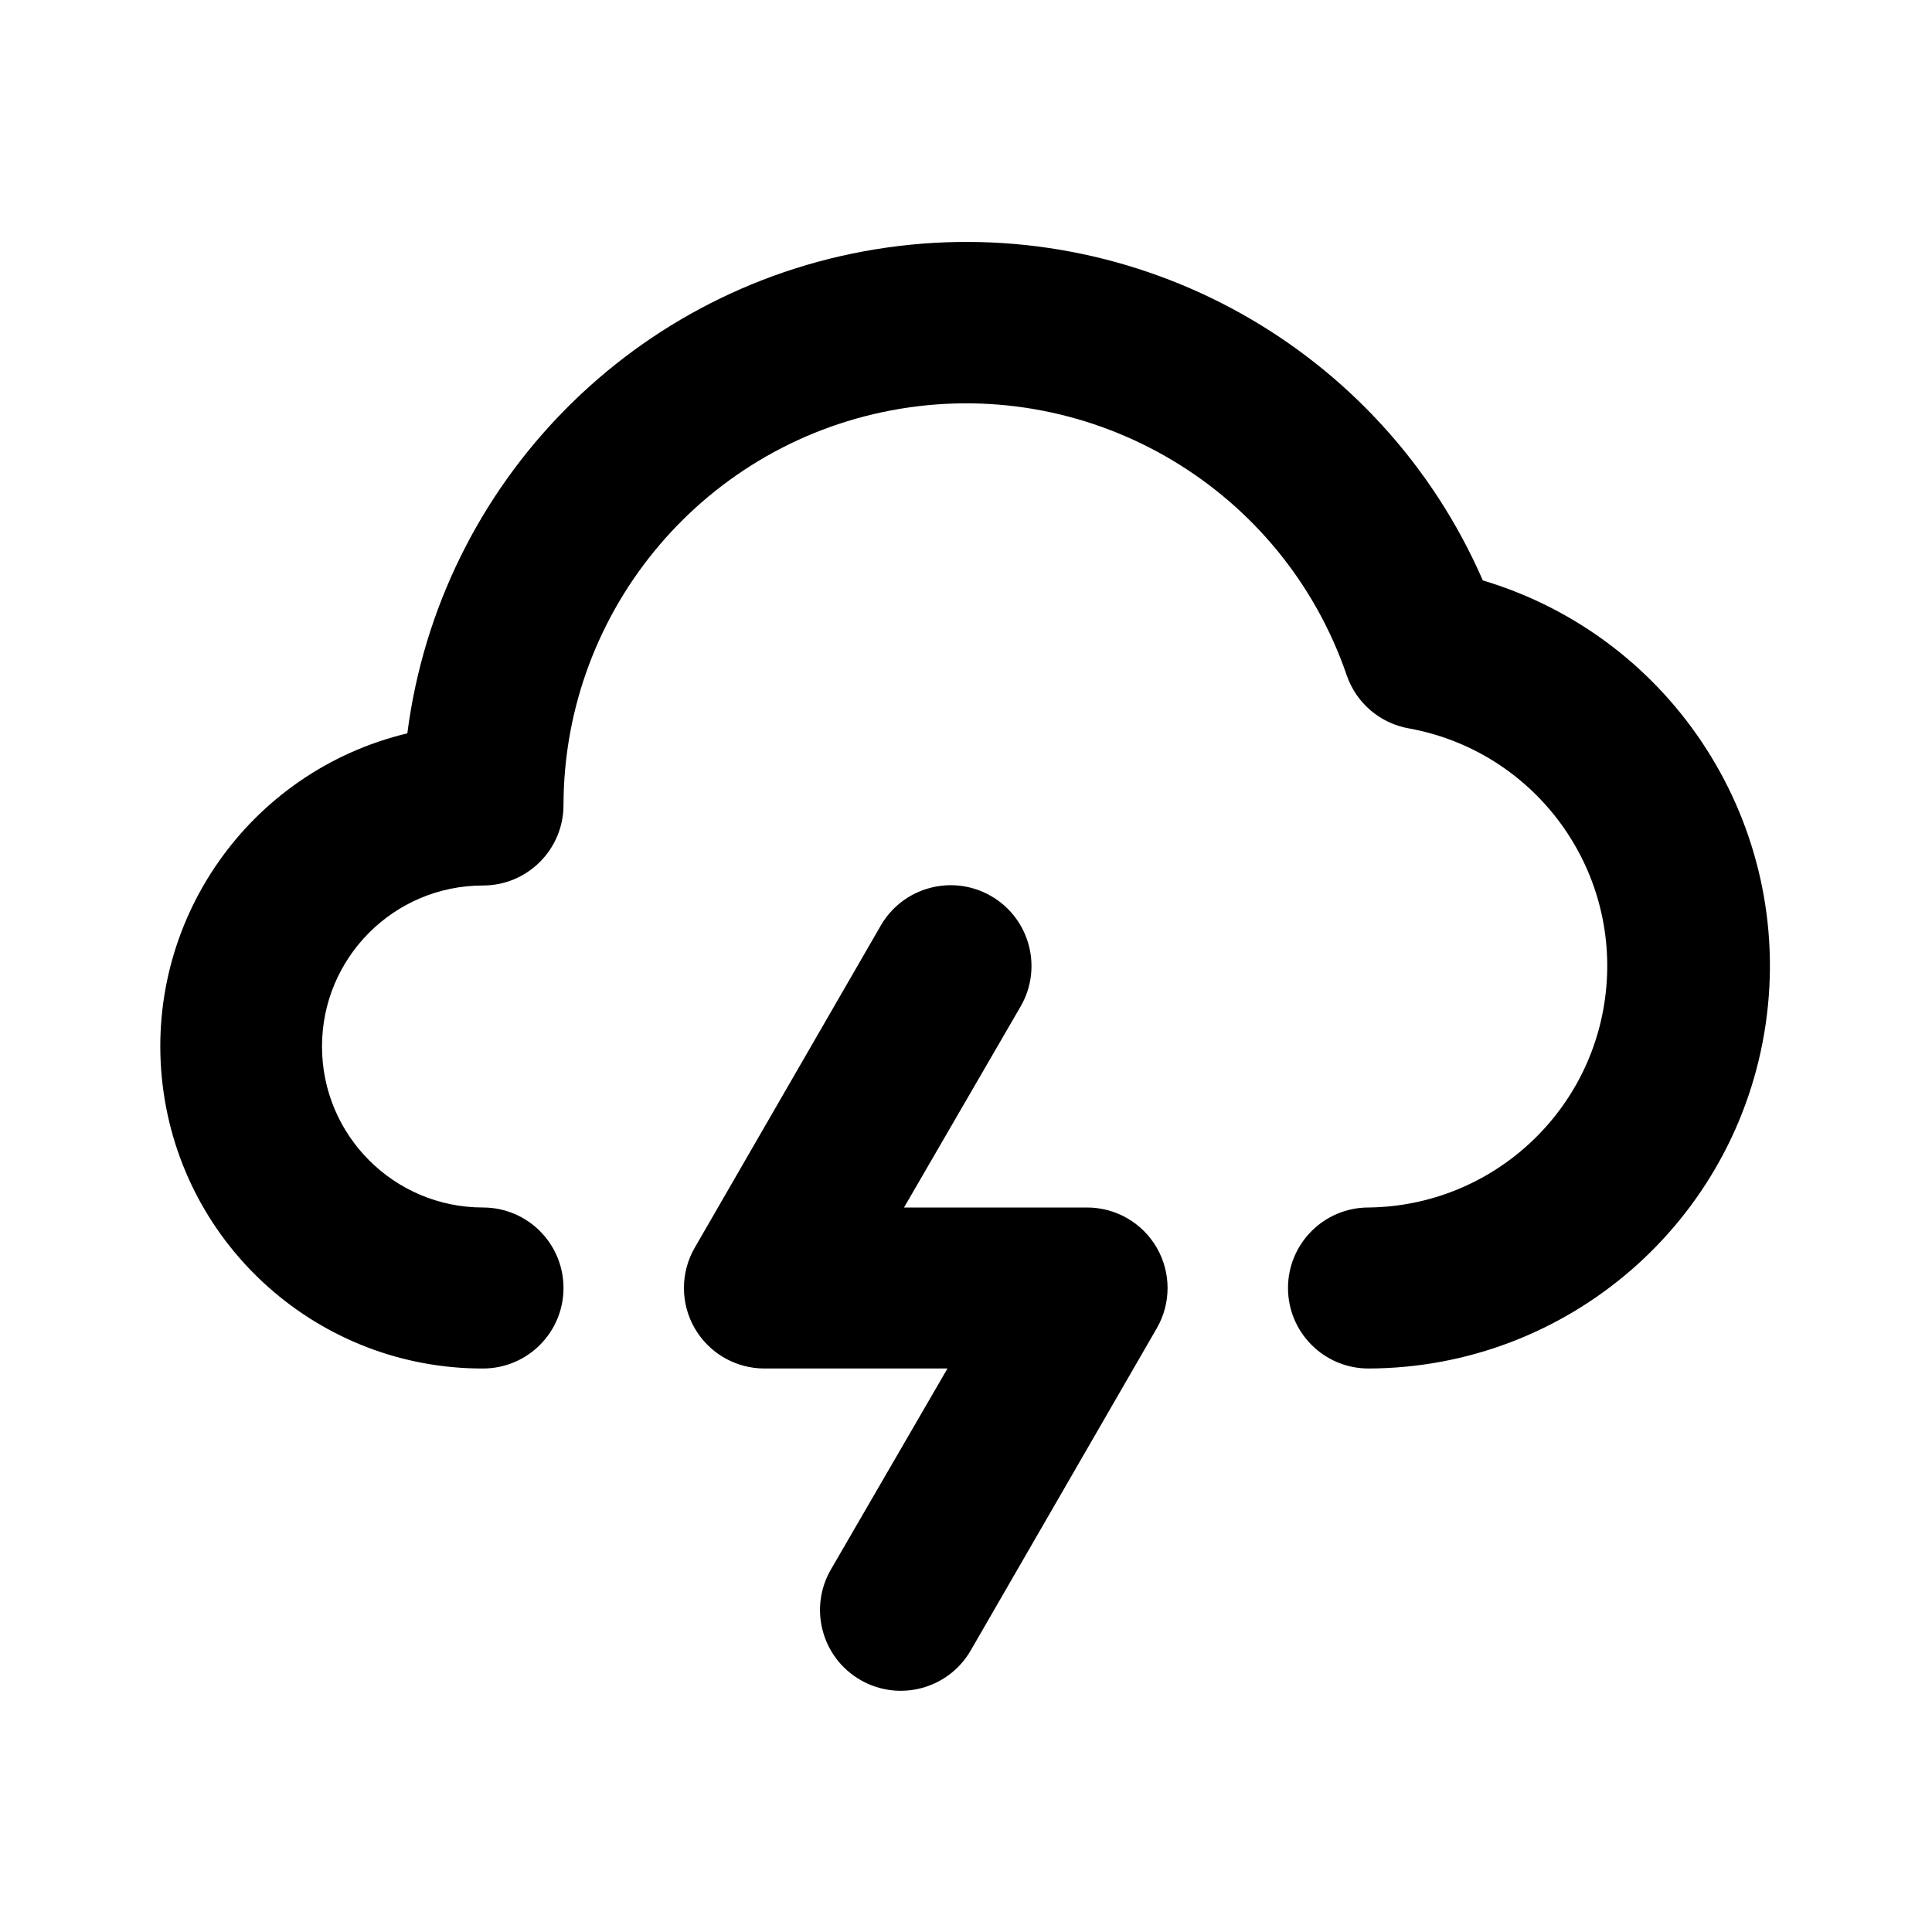
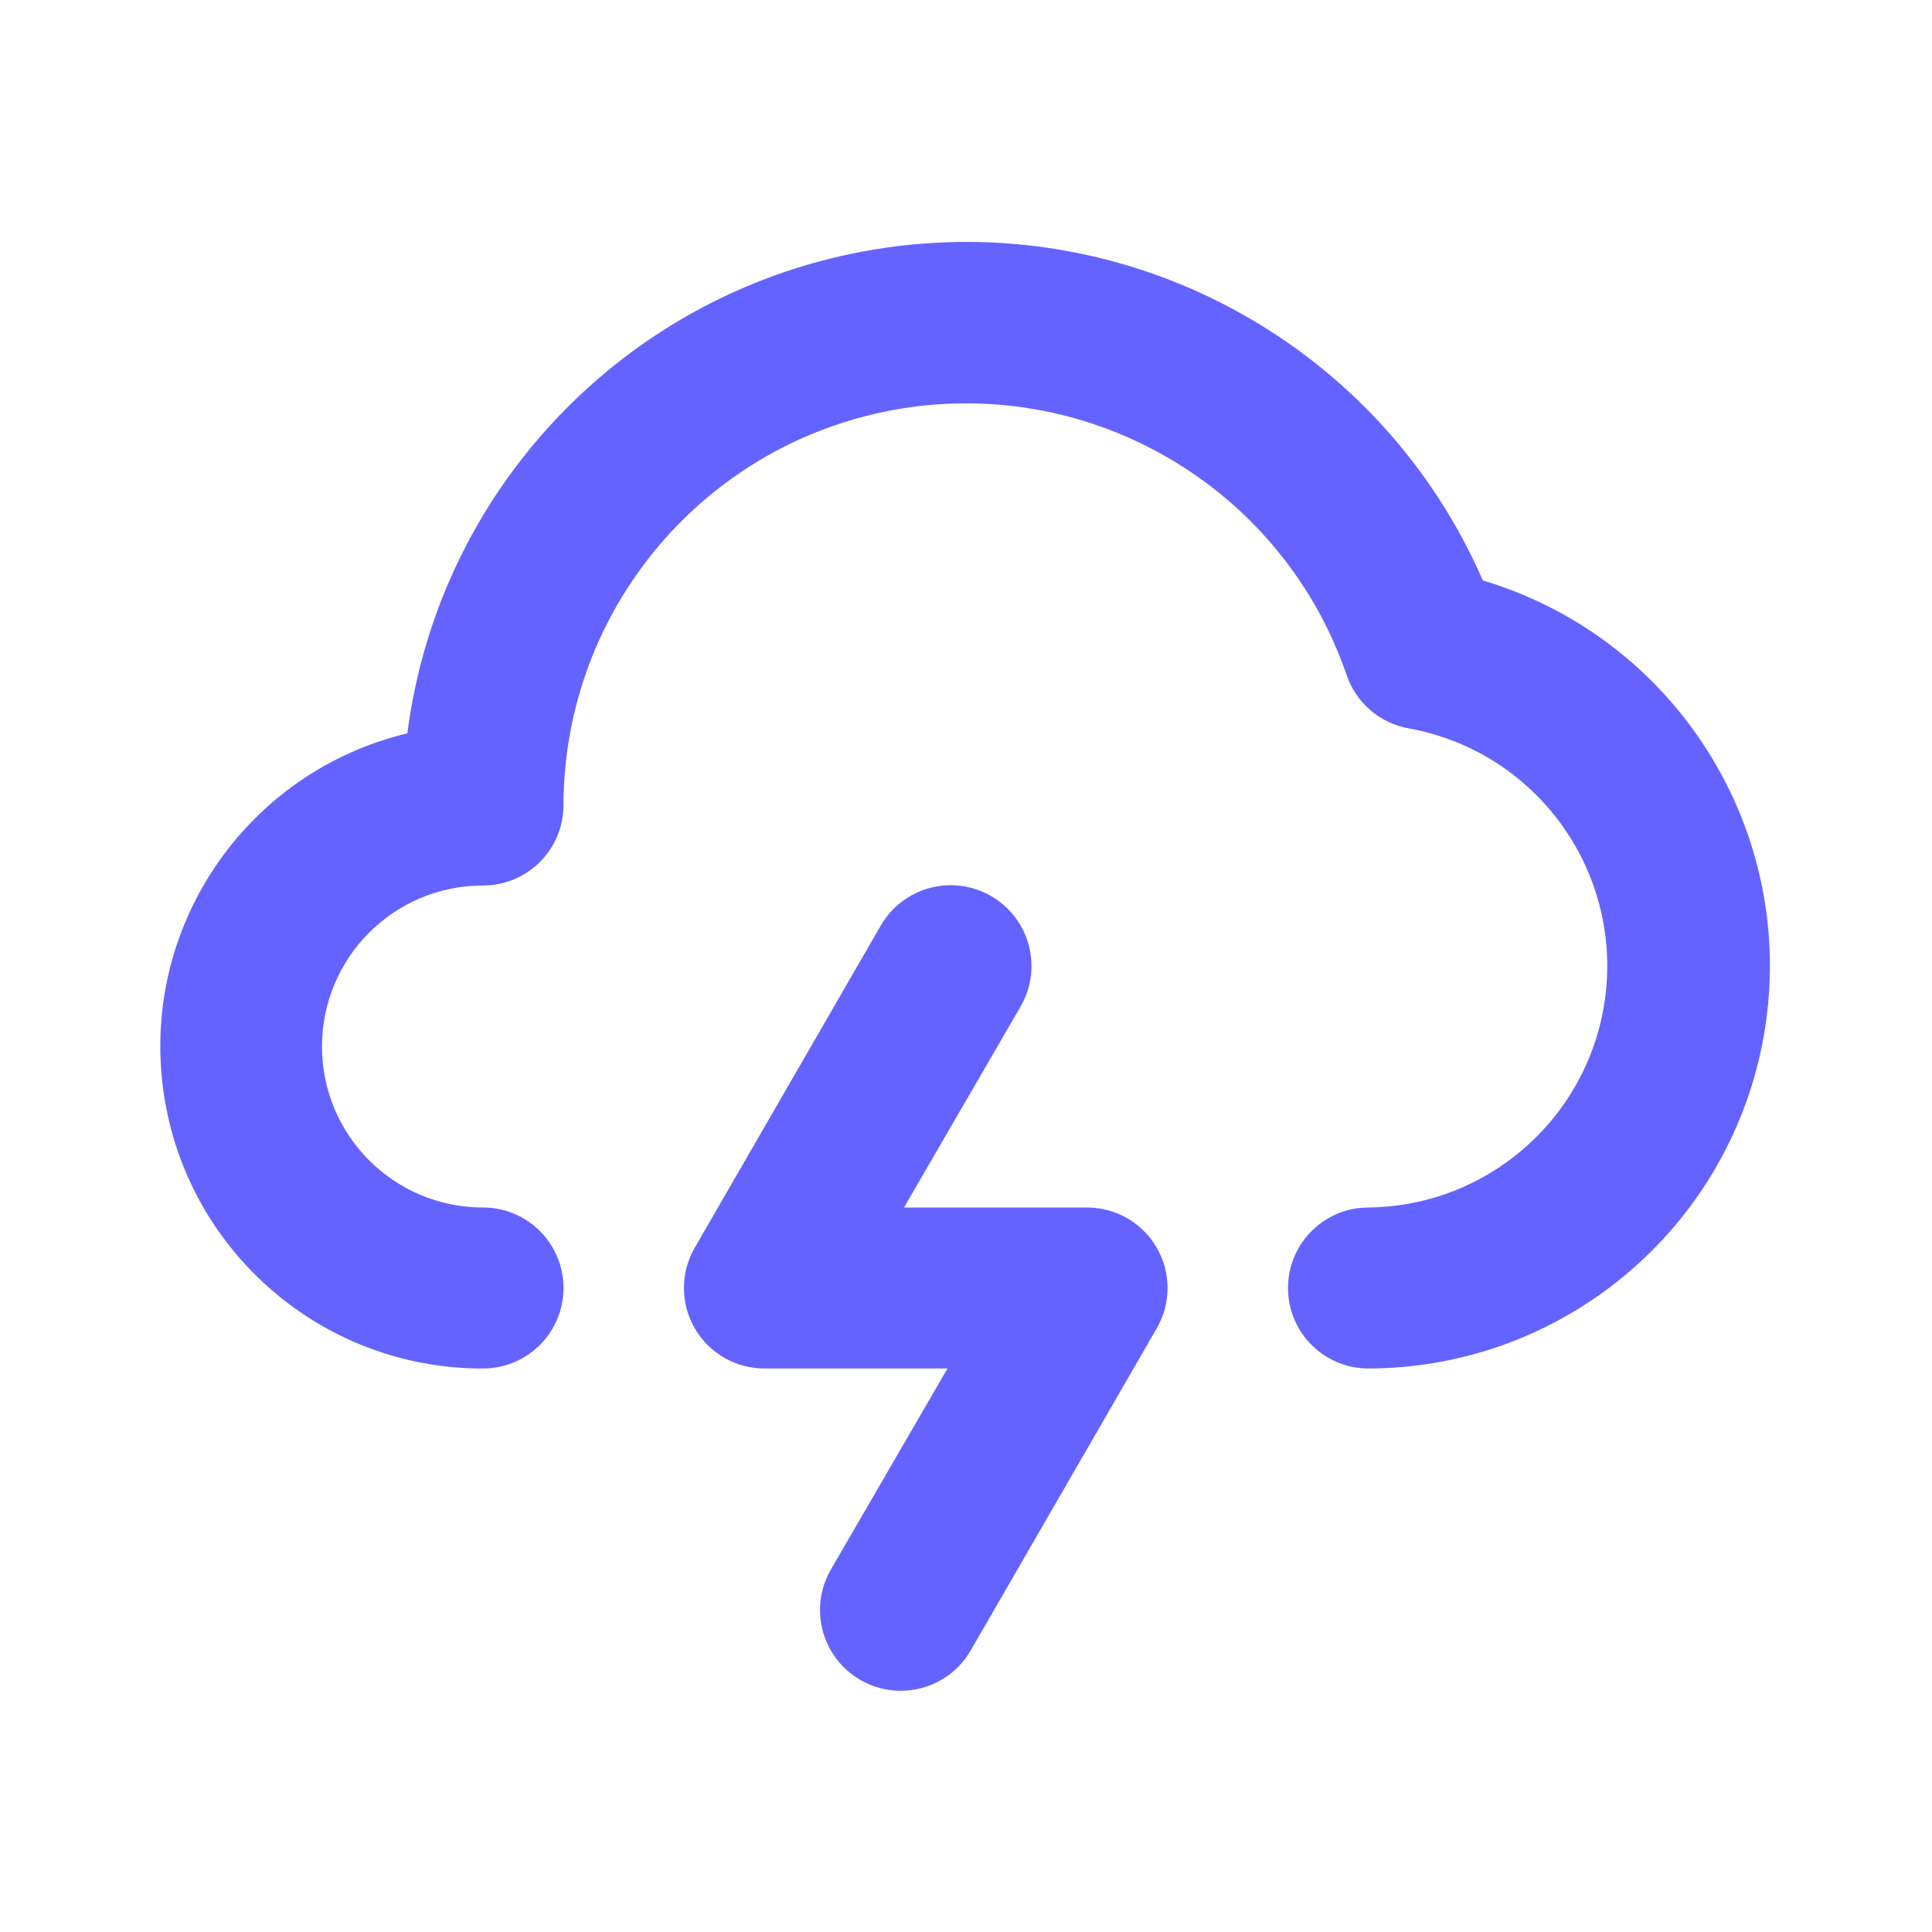
<svg xmlns="http://www.w3.org/2000/svg" viewBox="0 0 24 24" id="thunderstorm">
-   <path fill="#000000" d="M13.5,15H11.23l1.45-2.5a1,1,0,1,0-1.74-1l-2.31,4a1,1,0,0,0,0,1,1,1,0,0,0,.87.5h2.27l-1.45,2.5a1,1,0,0,0,1.74,1l2.31-4a1,1,0,0,0,0-1A1,1,0,0,0,13.5,15Zm4.92-7.79A7,7,0,0,0,5.06,9.11,4,4,0,0,0,6,17a1,1,0,0,0,0-2,2,2,0,0,1,0-4,1,1,0,0,0,1-1,5,5,0,0,1,9.73-1.61,1,1,0,0,0,.78.66A3,3,0,0,1,17,15a1,1,0,0,0,0,2,5,5,0,0,0,1.42-9.79Z">
+   <path fill="#6563FF" d="M13.5,15H11.23l1.45-2.5a1,1,0,1,0-1.74-1l-2.31,4a1,1,0,0,0,0,1,1,1,0,0,0,.87.5h2.27l-1.45,2.5a1,1,0,0,0,1.74,1l2.31-4a1,1,0,0,0,0-1A1,1,0,0,0,13.5,15Zm4.92-7.79A7,7,0,0,0,5.06,9.11,4,4,0,0,0,6,17a1,1,0,0,0,0-2,2,2,0,0,1,0-4,1,1,0,0,0,1-1,5,5,0,0,1,9.73-1.61,1,1,0,0,0,.78.66A3,3,0,0,1,17,15a1,1,0,0,0,0,2,5,5,0,0,0,1.42-9.79Z">
  </path>
</svg>
